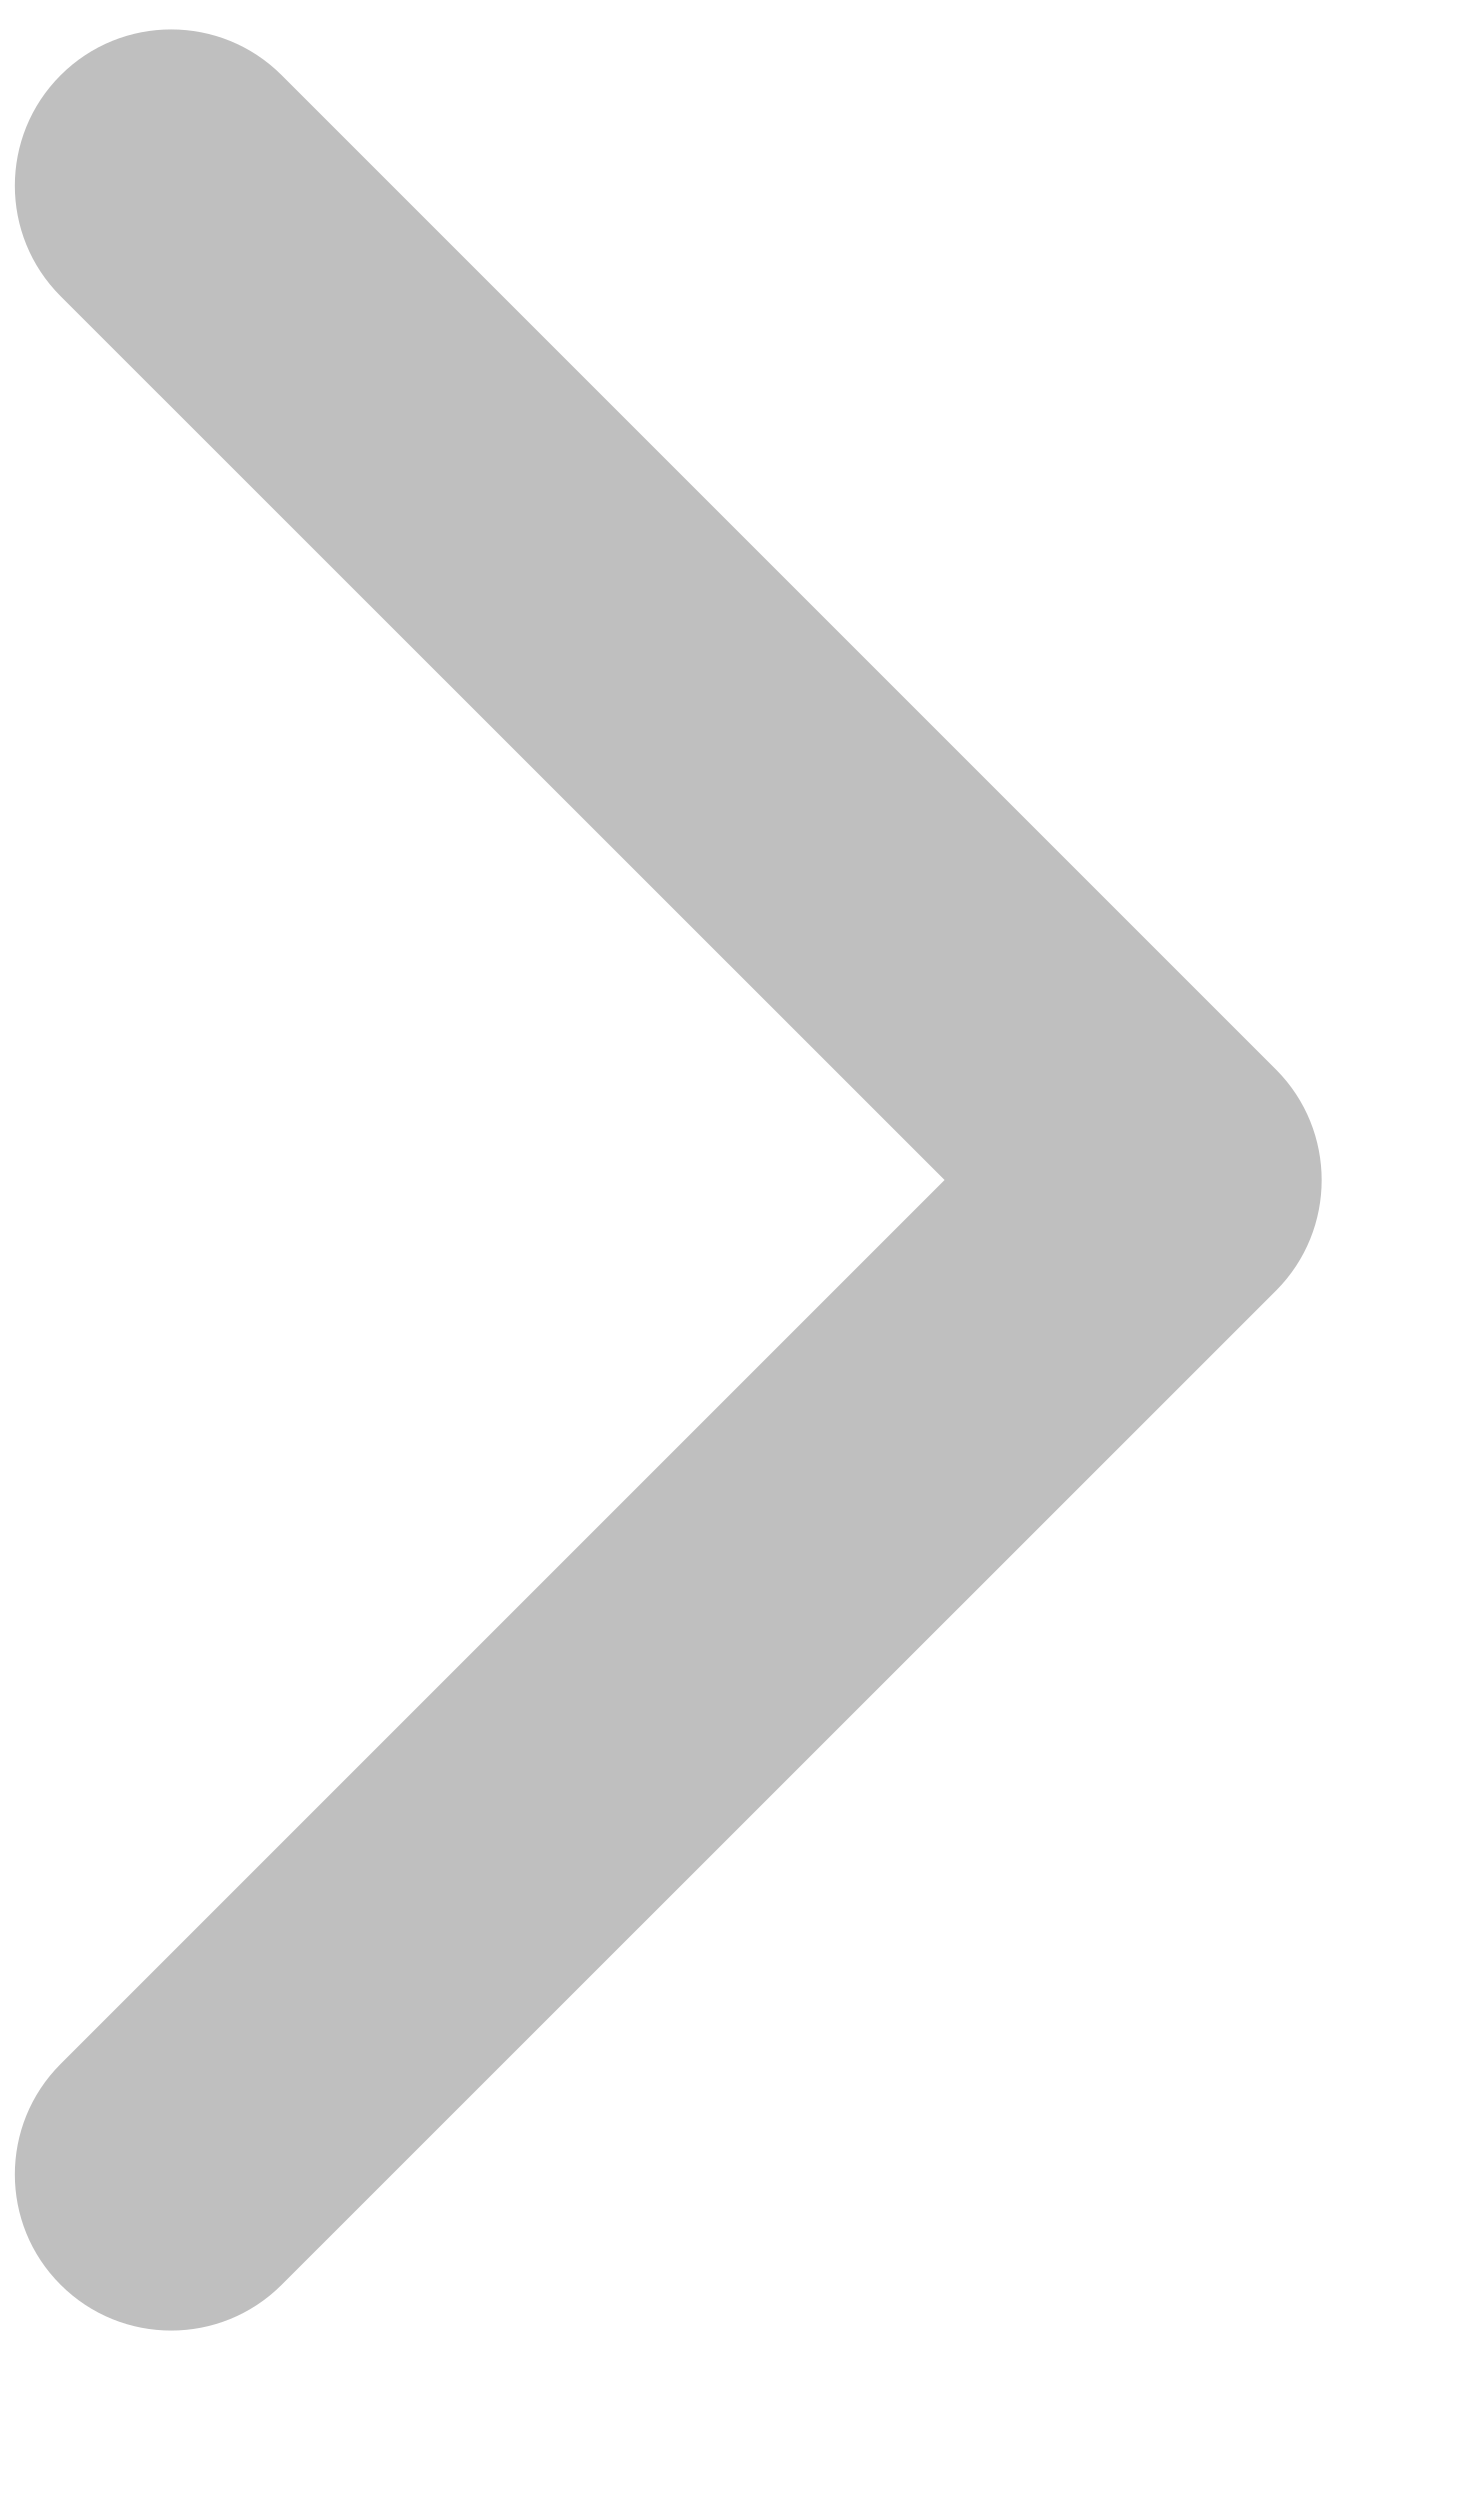
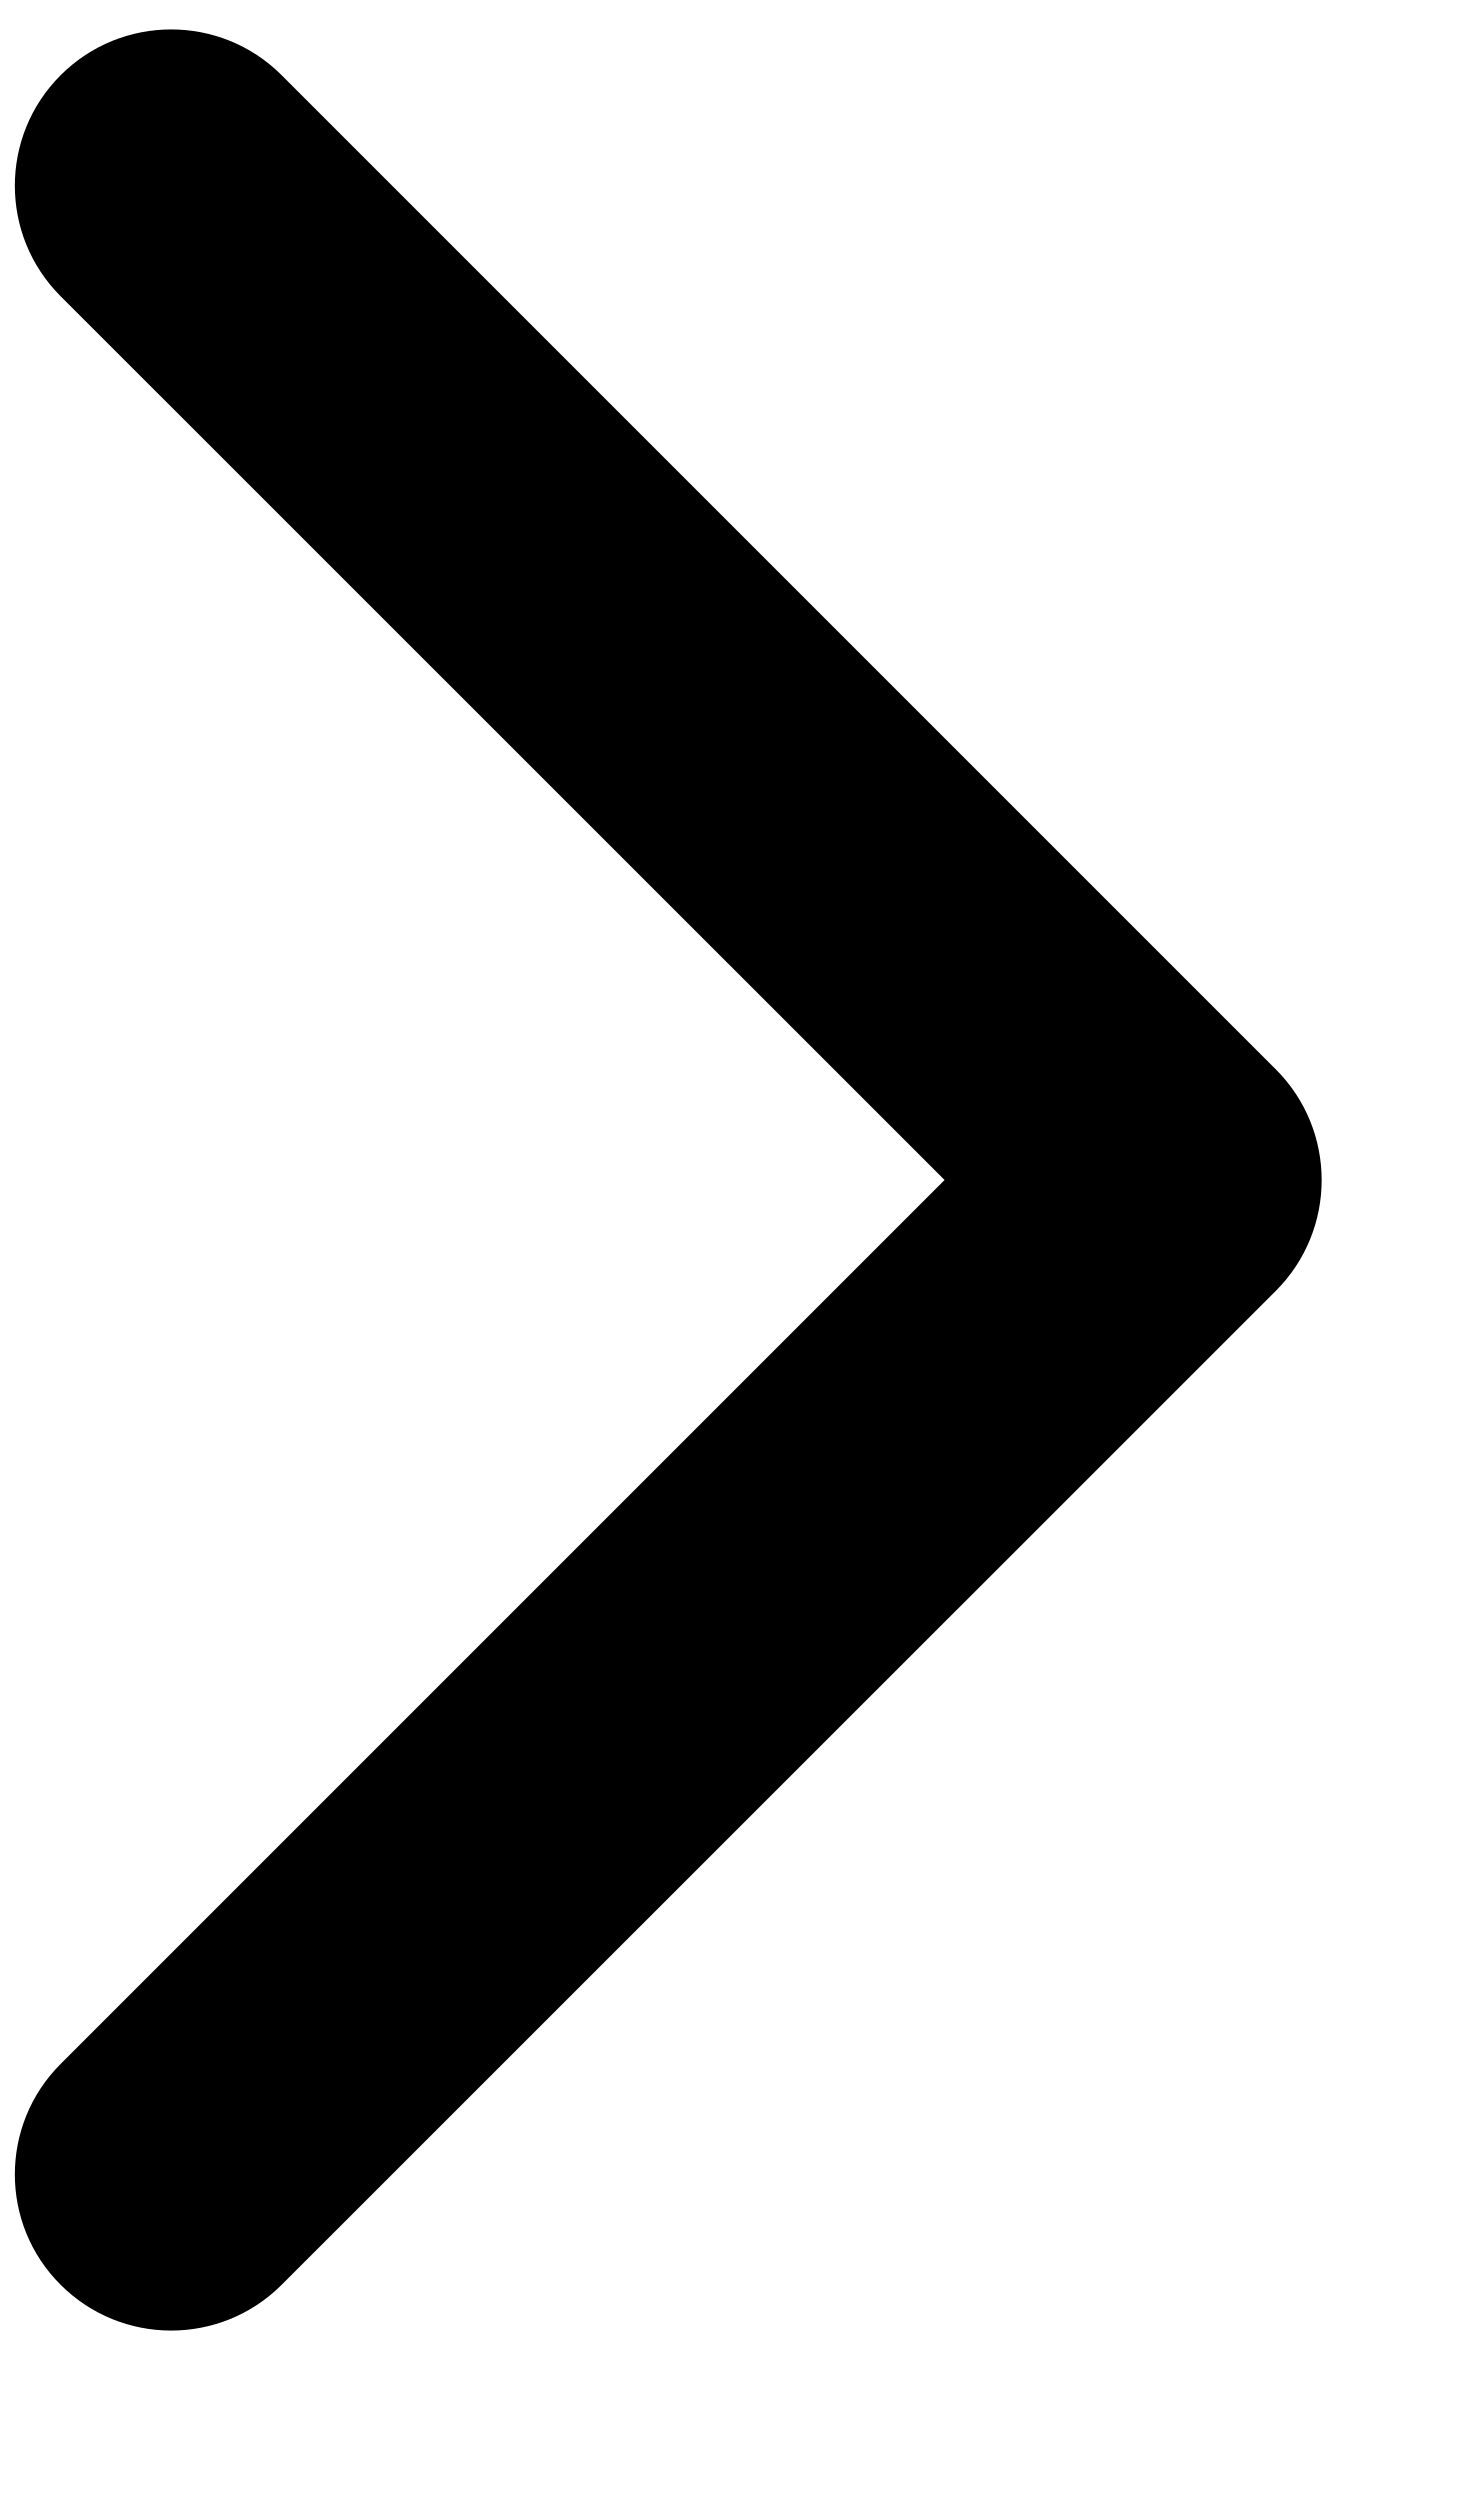
<svg xmlns="http://www.w3.org/2000/svg" width="7" height="12" viewBox="0 0 7 12" fill="none">
-   <path d="M5.422 4.914C5.008 4.914 4.672 5.25 4.672 5.664C4.672 6.078 5.008 6.414 5.422 6.414L5.422 4.914ZM6.125 6.195C6.417 5.902 6.417 5.427 6.125 5.134L1.352 0.361C1.059 0.068 0.584 0.068 0.291 0.361C-0.002 0.654 -0.002 1.129 0.291 1.422L4.534 5.664L0.291 9.907C-0.002 10.2 -0.002 10.675 0.291 10.967C0.584 11.26 1.059 11.26 1.352 10.967L6.125 6.195ZM5.422 6.414L5.594 6.414L5.594 4.914L5.422 4.914L5.422 6.414Z" fill="#BFBFBF" />
+   <path d="M5.422 4.914C5.008 4.914 4.672 5.25 4.672 5.664C4.672 6.078 5.008 6.414 5.422 6.414L5.422 4.914ZM6.125 6.195C6.417 5.902 6.417 5.427 6.125 5.134L1.352 0.361C1.059 0.068 0.584 0.068 0.291 0.361C-0.002 0.654 -0.002 1.129 0.291 1.422L4.534 5.664L0.291 9.907C-0.002 10.2 -0.002 10.675 0.291 10.967C0.584 11.26 1.059 11.26 1.352 10.967L6.125 6.195ZM5.422 6.414L5.594 6.414L5.594 4.914L5.422 4.914L5.422 6.414Z" fill="currentColor" />
</svg>
